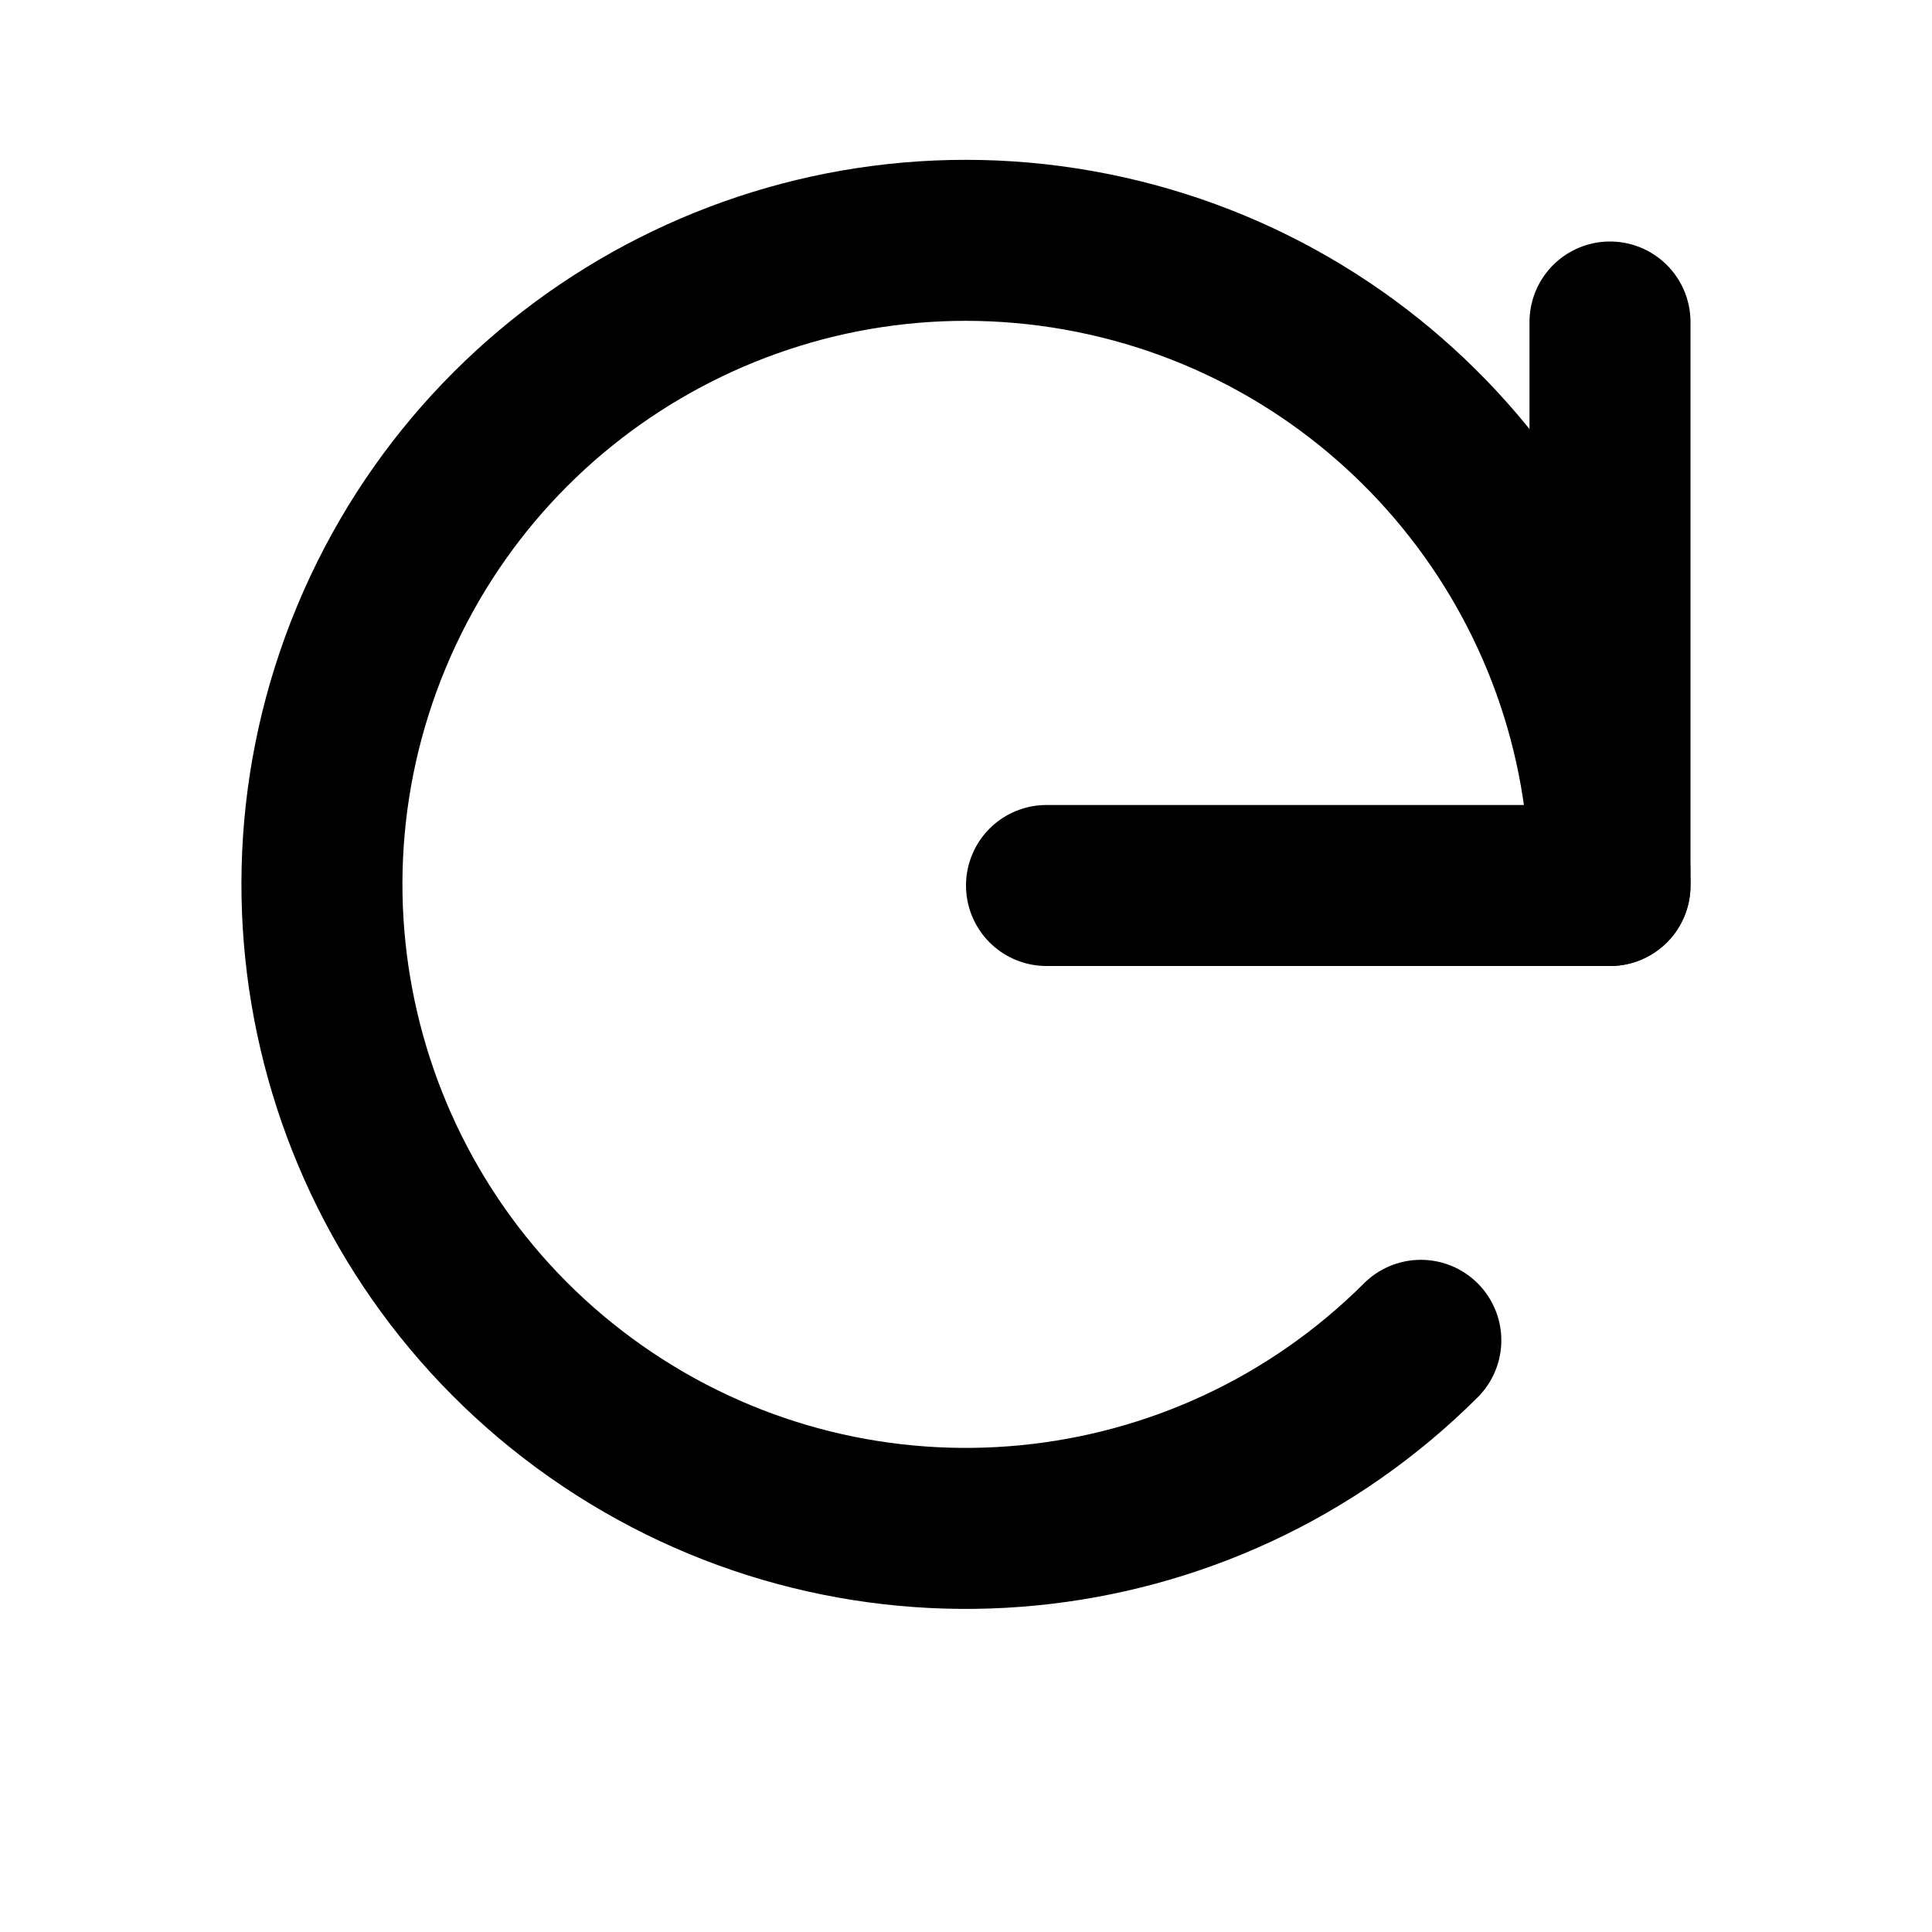
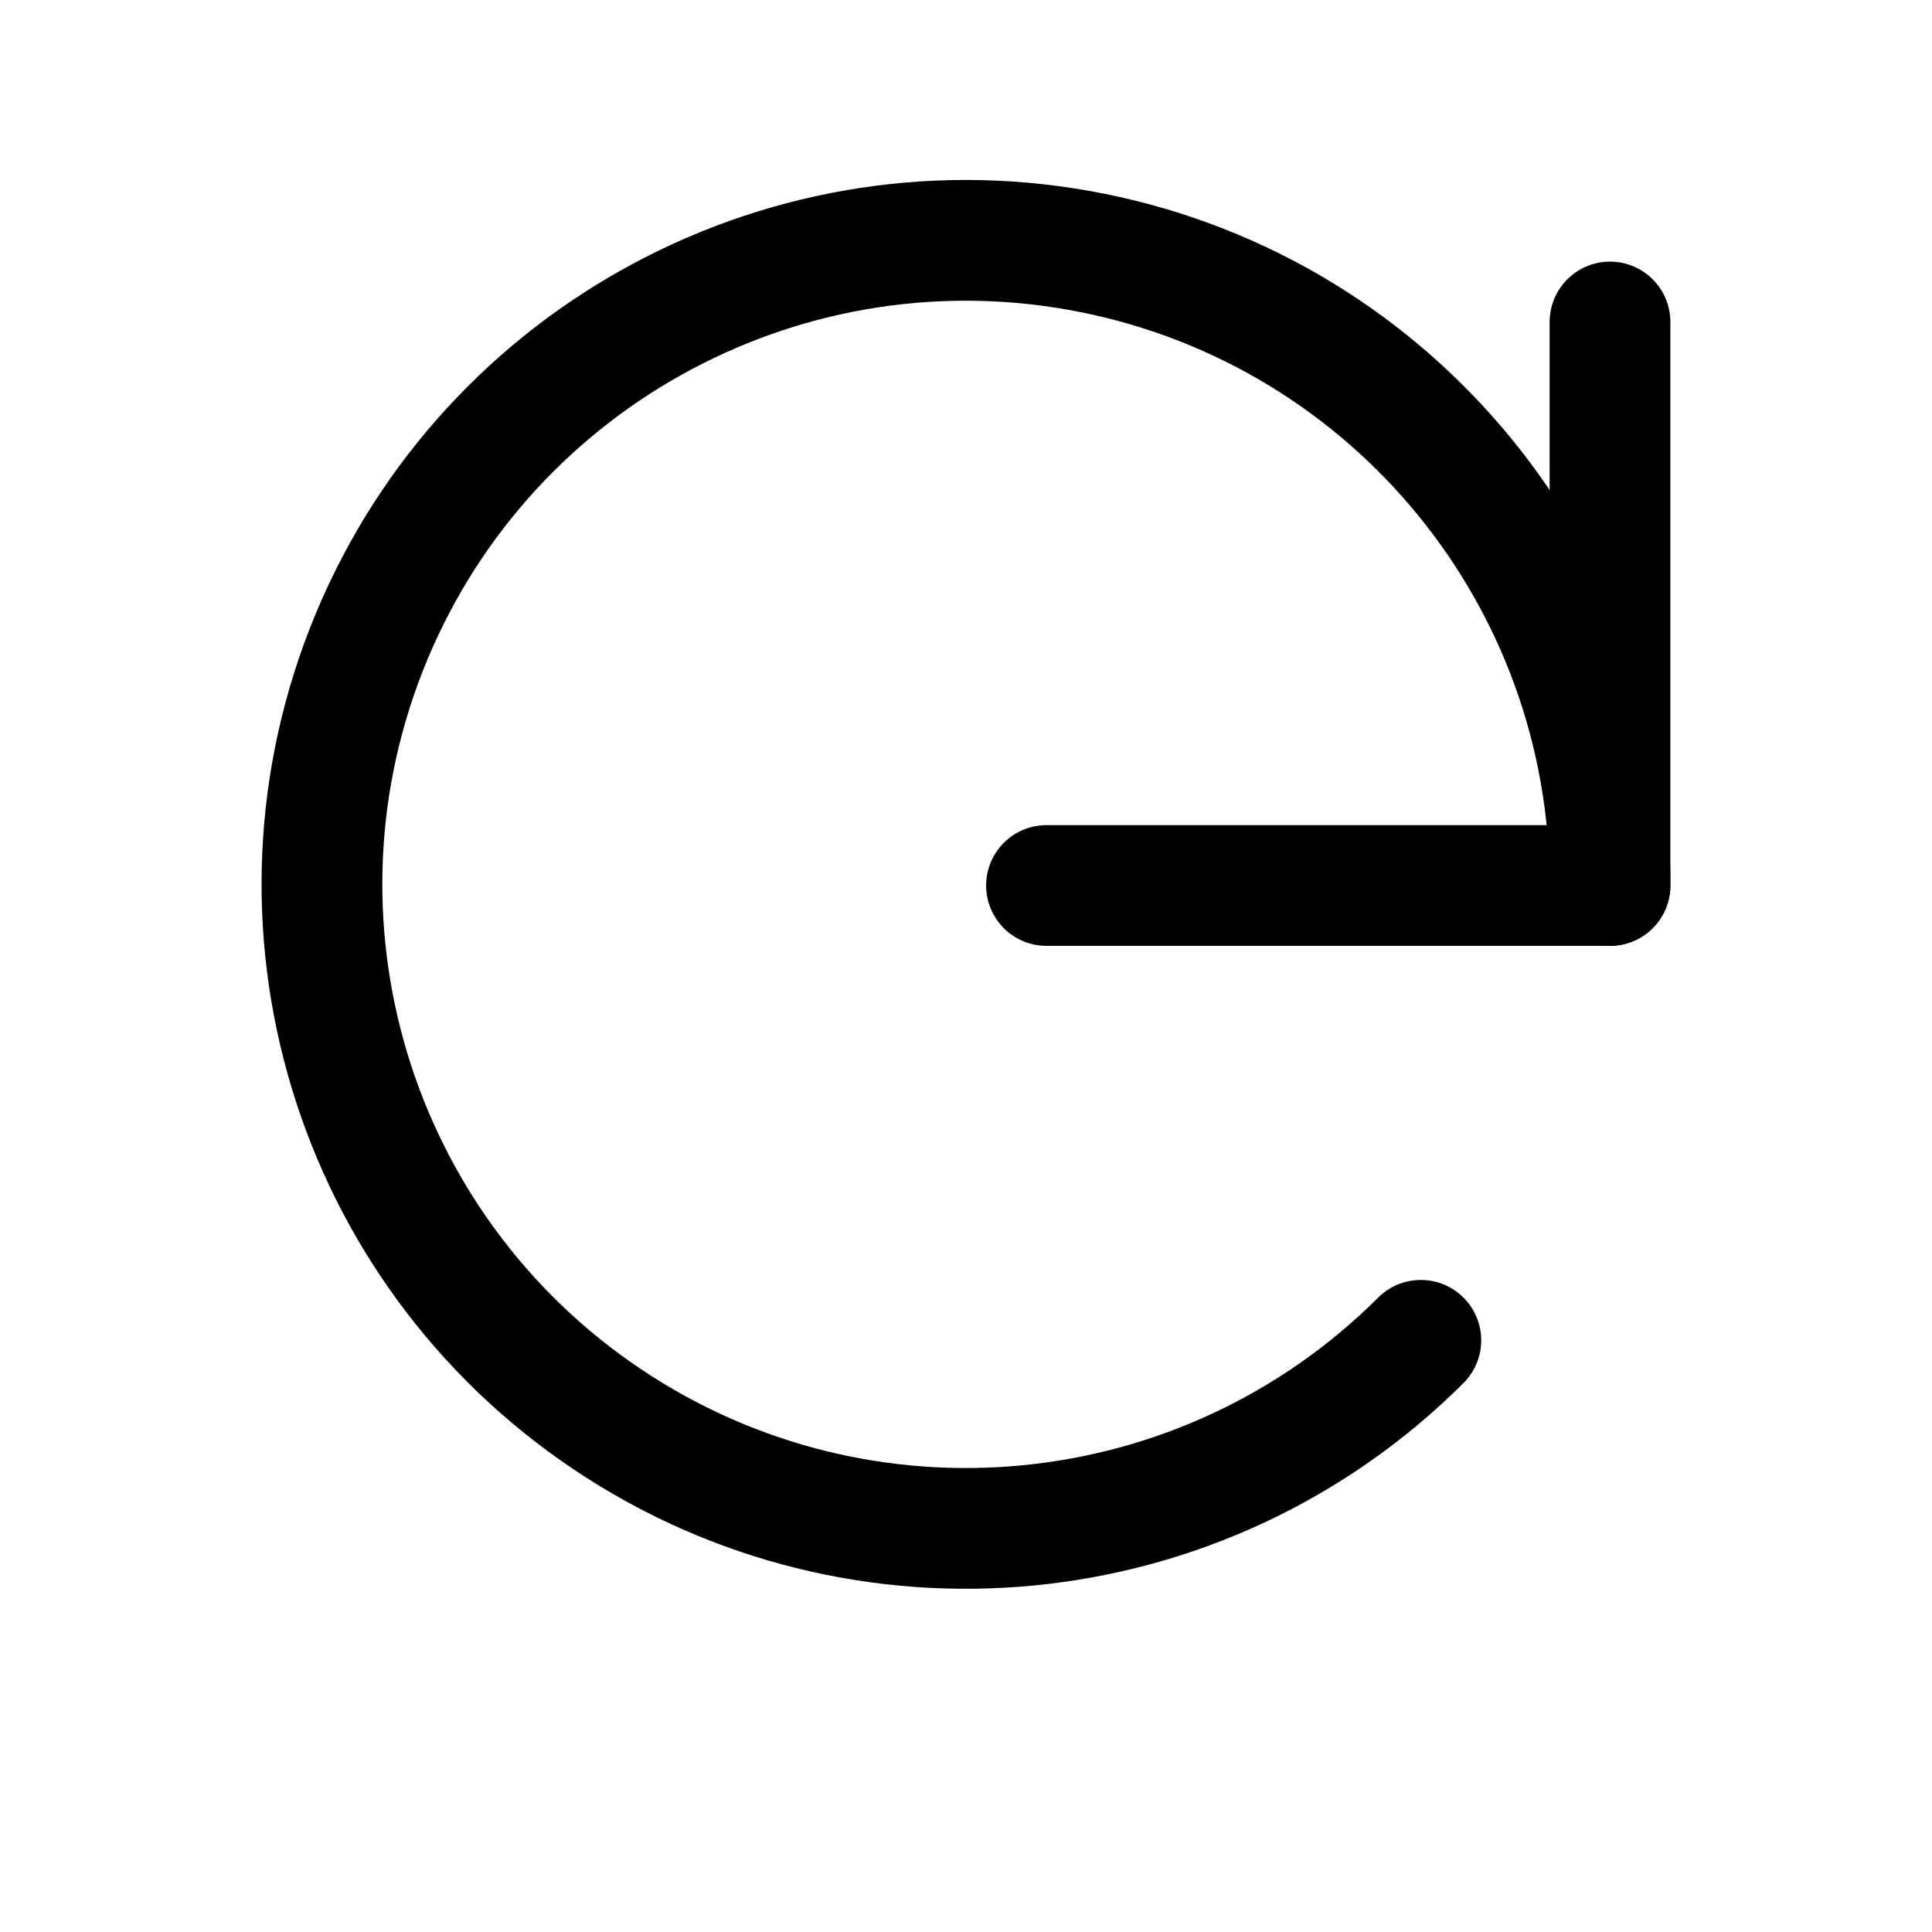
- <svg xmlns="http://www.w3.org/2000/svg" viewBox="0 0 24 24" fill="none" stroke="#000" stroke-width="2" stroke-linecap="round" stroke-linejoin="round">
+ <svg xmlns="http://www.w3.org/2000/svg" viewBox="0 0 24 24" fill="none" stroke="#000" stroke-width="1.5" stroke-linecap="round" stroke-linejoin="round">
  <path d="M20 11a8 8 0 1 0-2.35 5.65" />
  <path d="M20 4v7h-7" />
</svg>
